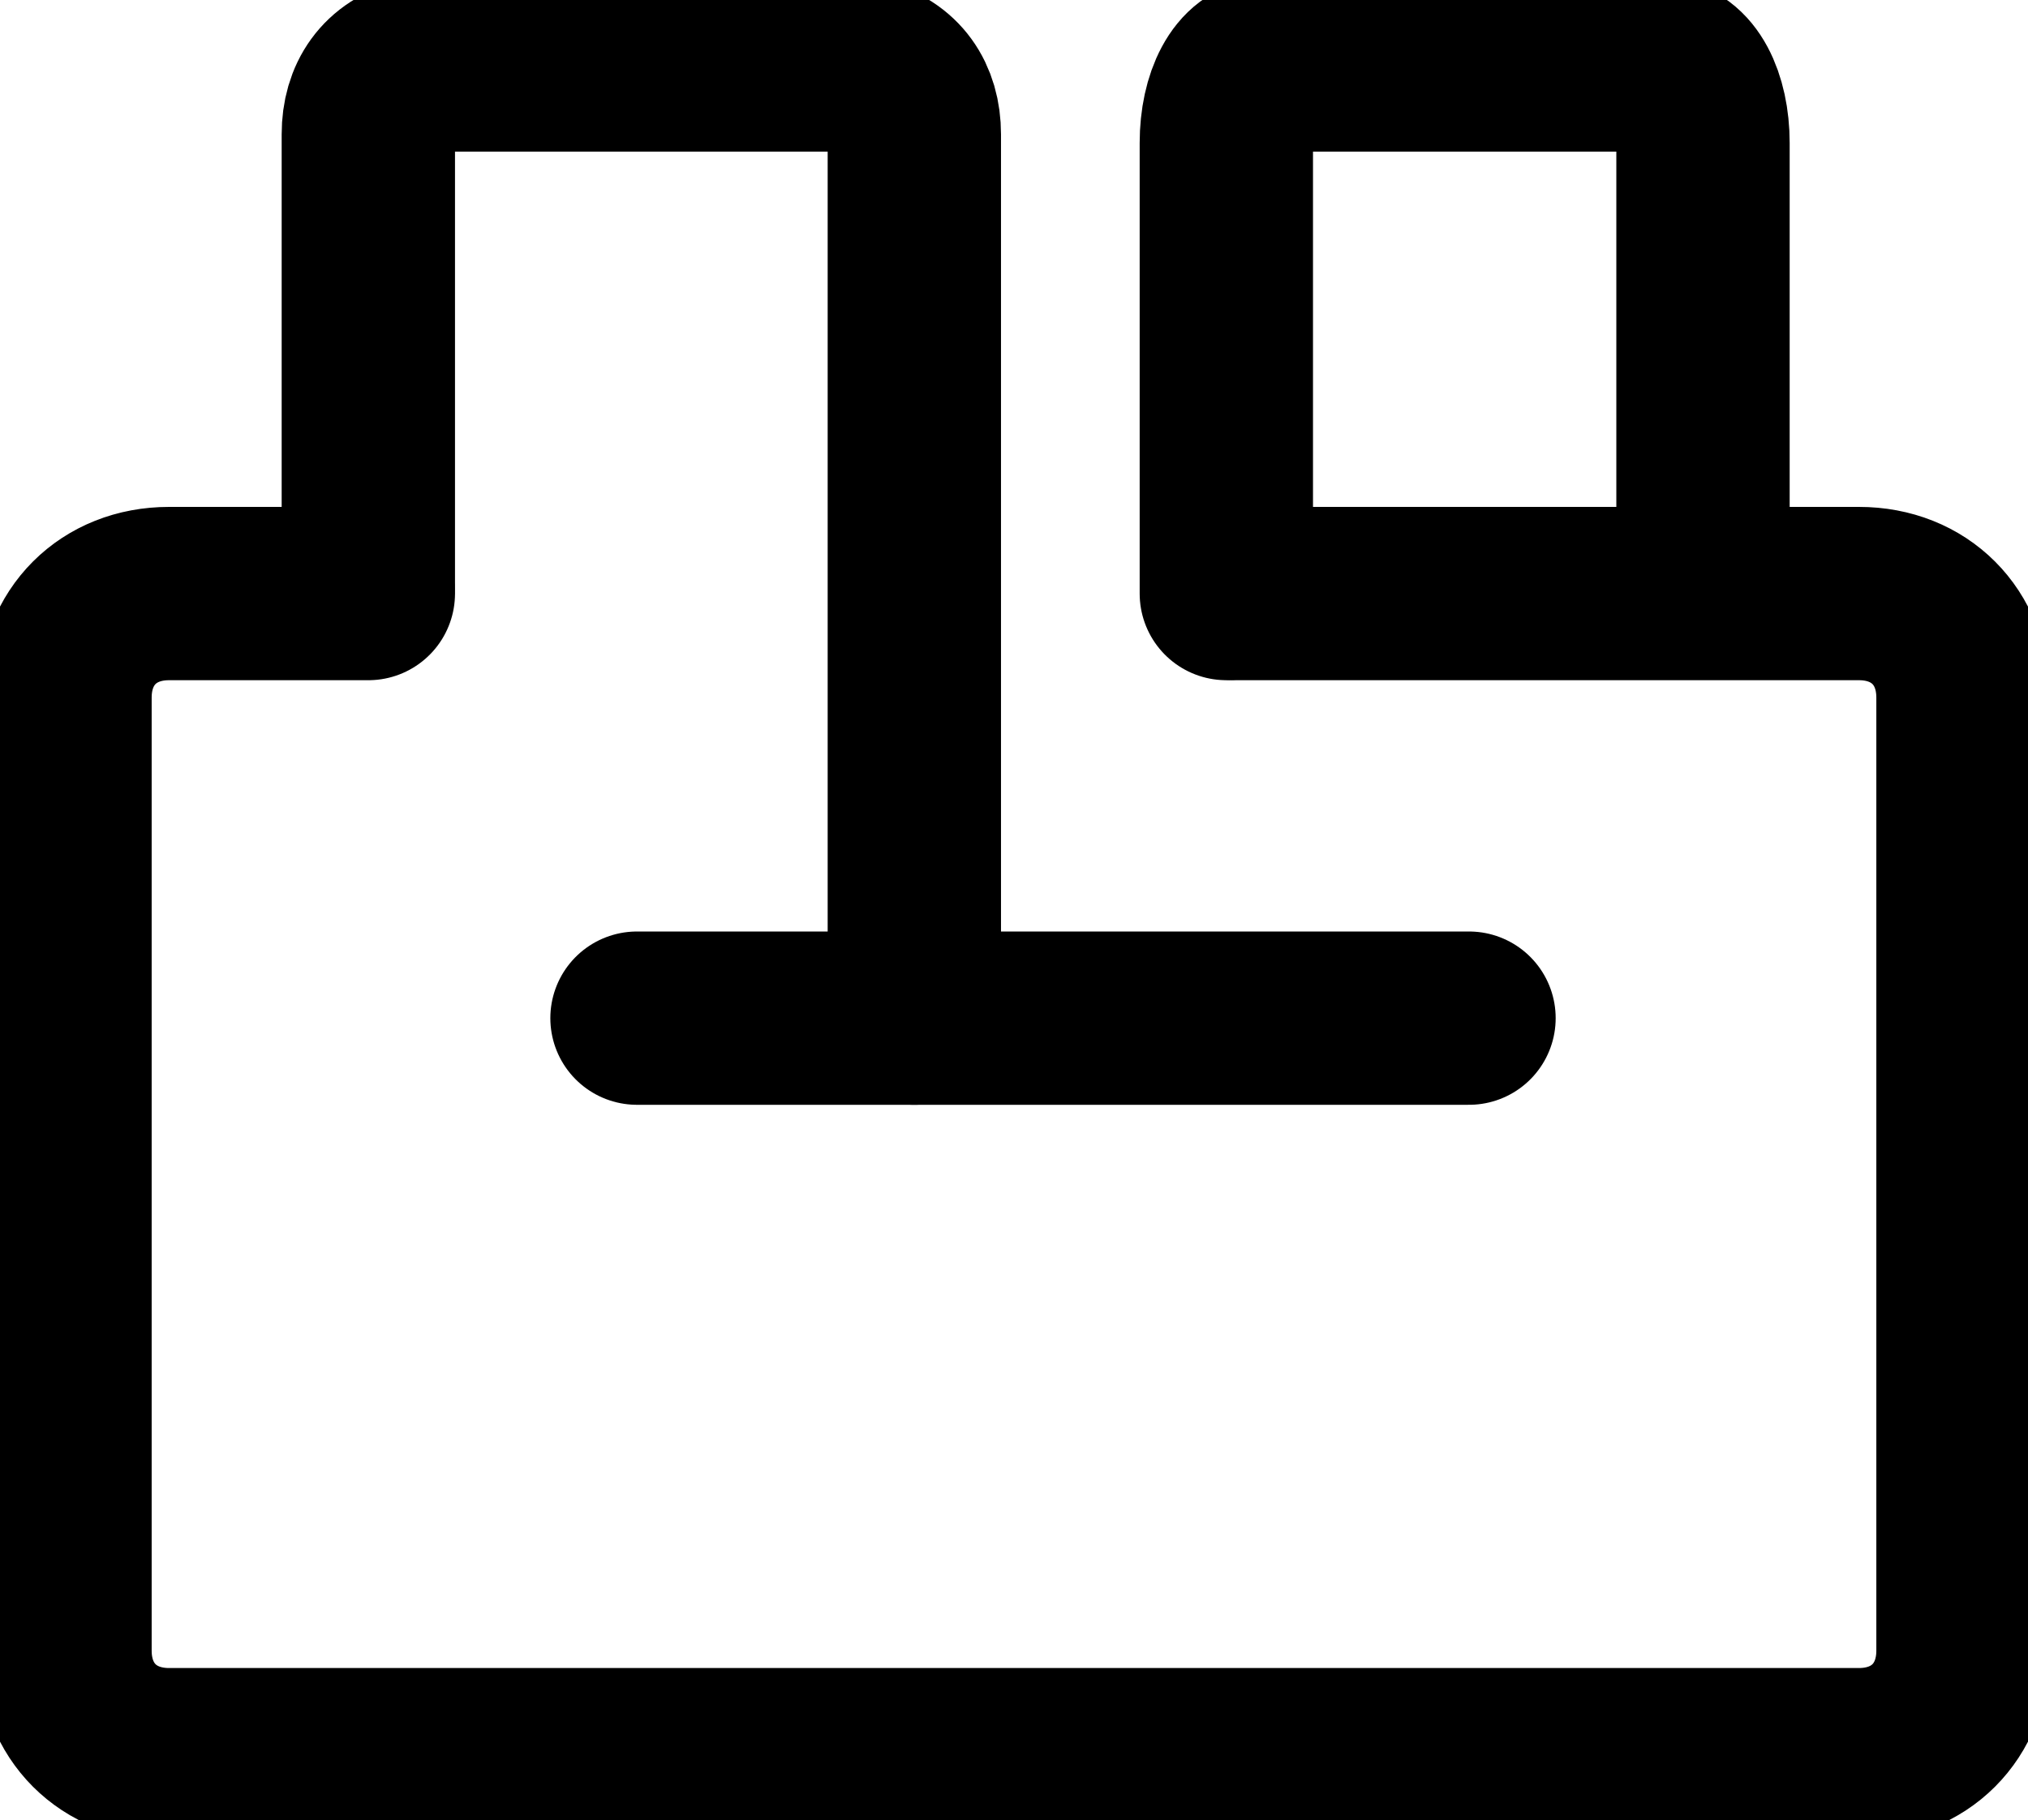
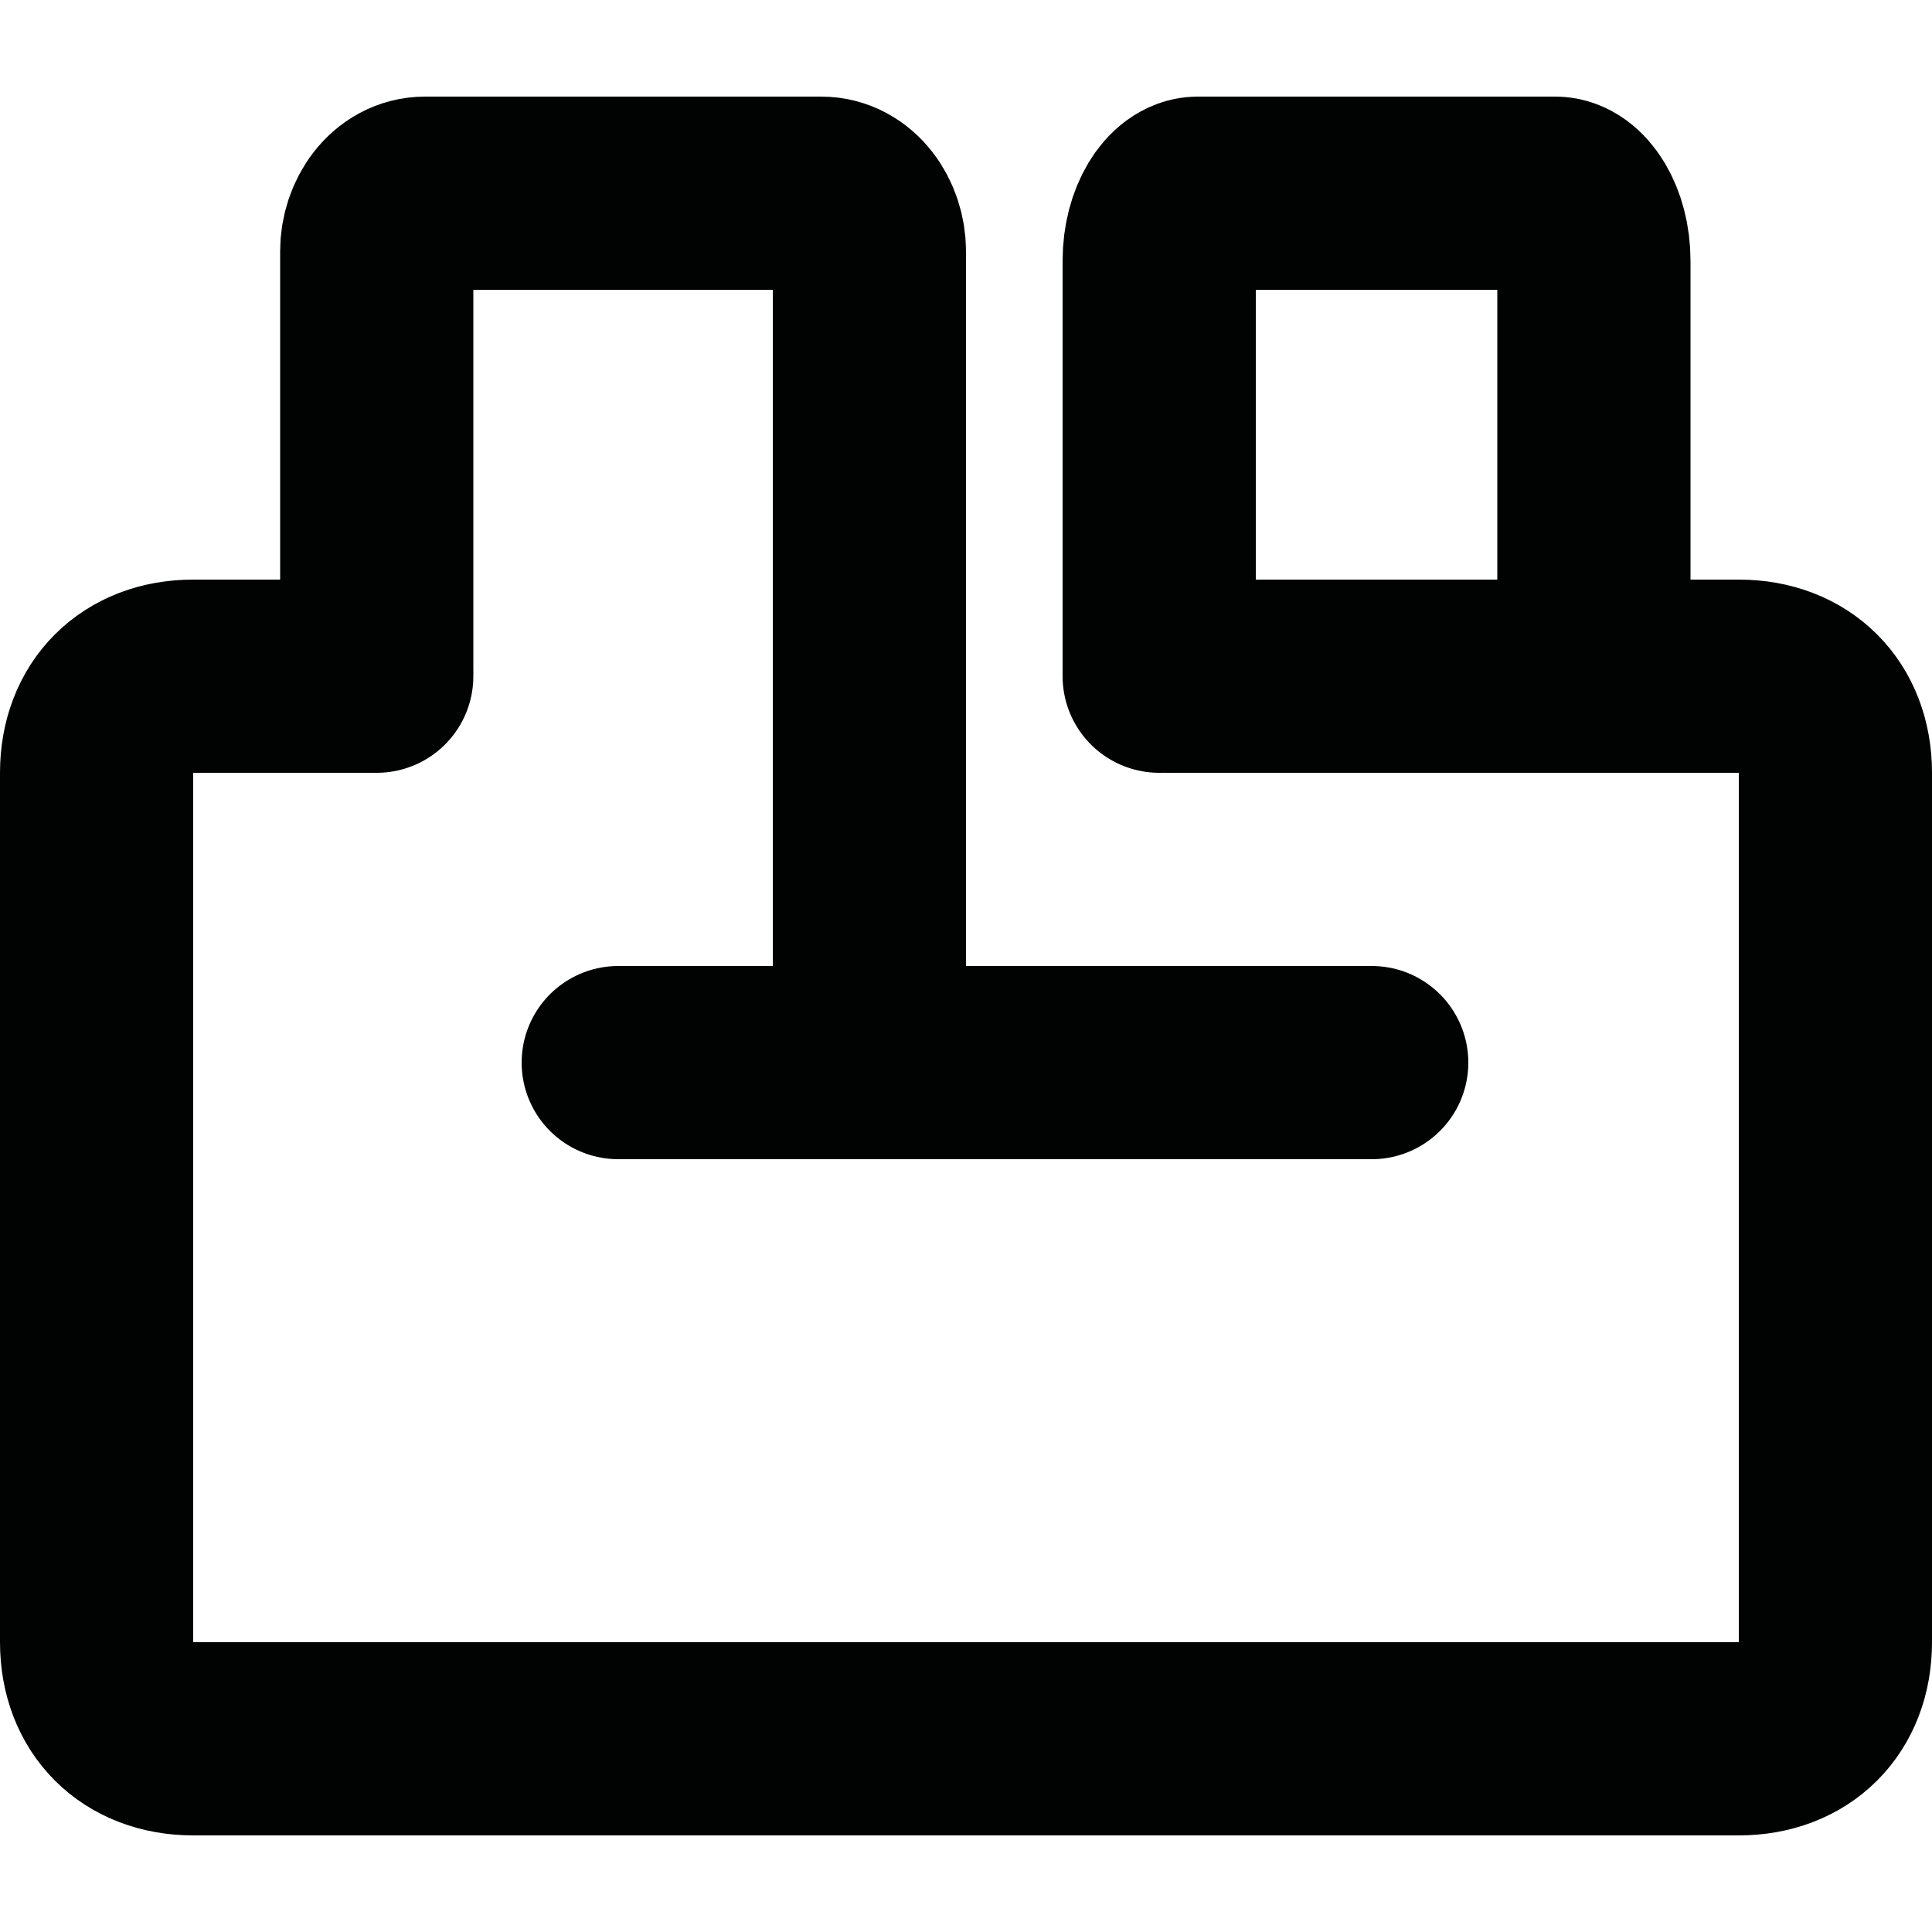
- <svg xmlns="http://www.w3.org/2000/svg" version="1.1" id="Layer_1" x="0" y="0" viewBox="0 0 23.4 21" xml:space="preserve">
-   <style>.plugin-st0{fill:none;stroke:currentColor;stroke-width:2;stroke-linecap:round}</style>
-   <g id="Plugin_Registration" transform="translate(-361.25 -366.25)">
-     <path id="Прямоугольник_скругл._углы_973" class="plugin-st0" d="M375.5 373.1h7.2c.7 0 1.2.5 1.2 1.2v11c0 .7-.5 1.2-1.2 1.2h-19.5c-.7 0-1.2-.5-1.2-1.2v-11c0-.7.5-1.2 1.2-1.2h2.3" />
-     <path id="Прямоугольник_скругл._углы_971_копия" class="plugin-st0" d="M375.4 373.1v-5.2c0-.5.2-.9.5-.9h4.5c.3 0 .5.4.5.9v4.8" />
-     <path id="Прямоугольник_скругл._углы_971_копия_2" class="plugin-st0" d="M365.5 373v-5.2c0-.4.2-.7.6-.8h5.1c.4.1.6.4.6.8V378" />
-     <path id="Path_326" class="plugin-st0" d="M368.6 378h9.6" />
+ <svg xmlns="http://www.w3.org/2000/svg" version="1.1" id="Слой_1" x="0px" y="0px" viewBox="0 0 20 20" style="enable-background:new 0 0 20 20;" xml:space="preserve">
+   <style type="text/css">
+ 	.st0{fill:none;stroke:#010202;stroke-width:2;stroke-linecap:round;}
+ </style>
+   <g id="Plugin_Registration" transform="translate(339 -63)">
+     <path id="Прямоугольник_скругл._углы_973" class="st0" d="M-326.9,70h5.9c0.6,0,1,0.4,1,1v9   c0,0.6-0.4,1-1,1h-16c-0.6,0-1-0.4-1-1v-9c0-0.6,0.4-1,1-1h1.9" />
+     <path id="Прямоугольник_скругл._углы_971_копия" class="st0" d="M-327,70v-4.3c0-0.4,0.2-0.7,0.4-0.7   h3.7c0.2,0,0.4,0.3,0.4,0.7v3.9" />
+     <path id="Прямоугольник_скругл._углы_971_копия_2" class="st0" d="M-335.1,69.9v-4.3   c0-0.3,0.2-0.6,0.5-0.6h4.1c0.3,0,0.5,0.3,0.5,0.6V74" />
+     <path id="Контур_326" class="st0" d="M-332.6,74h7.8" />
  </g>
</svg>
